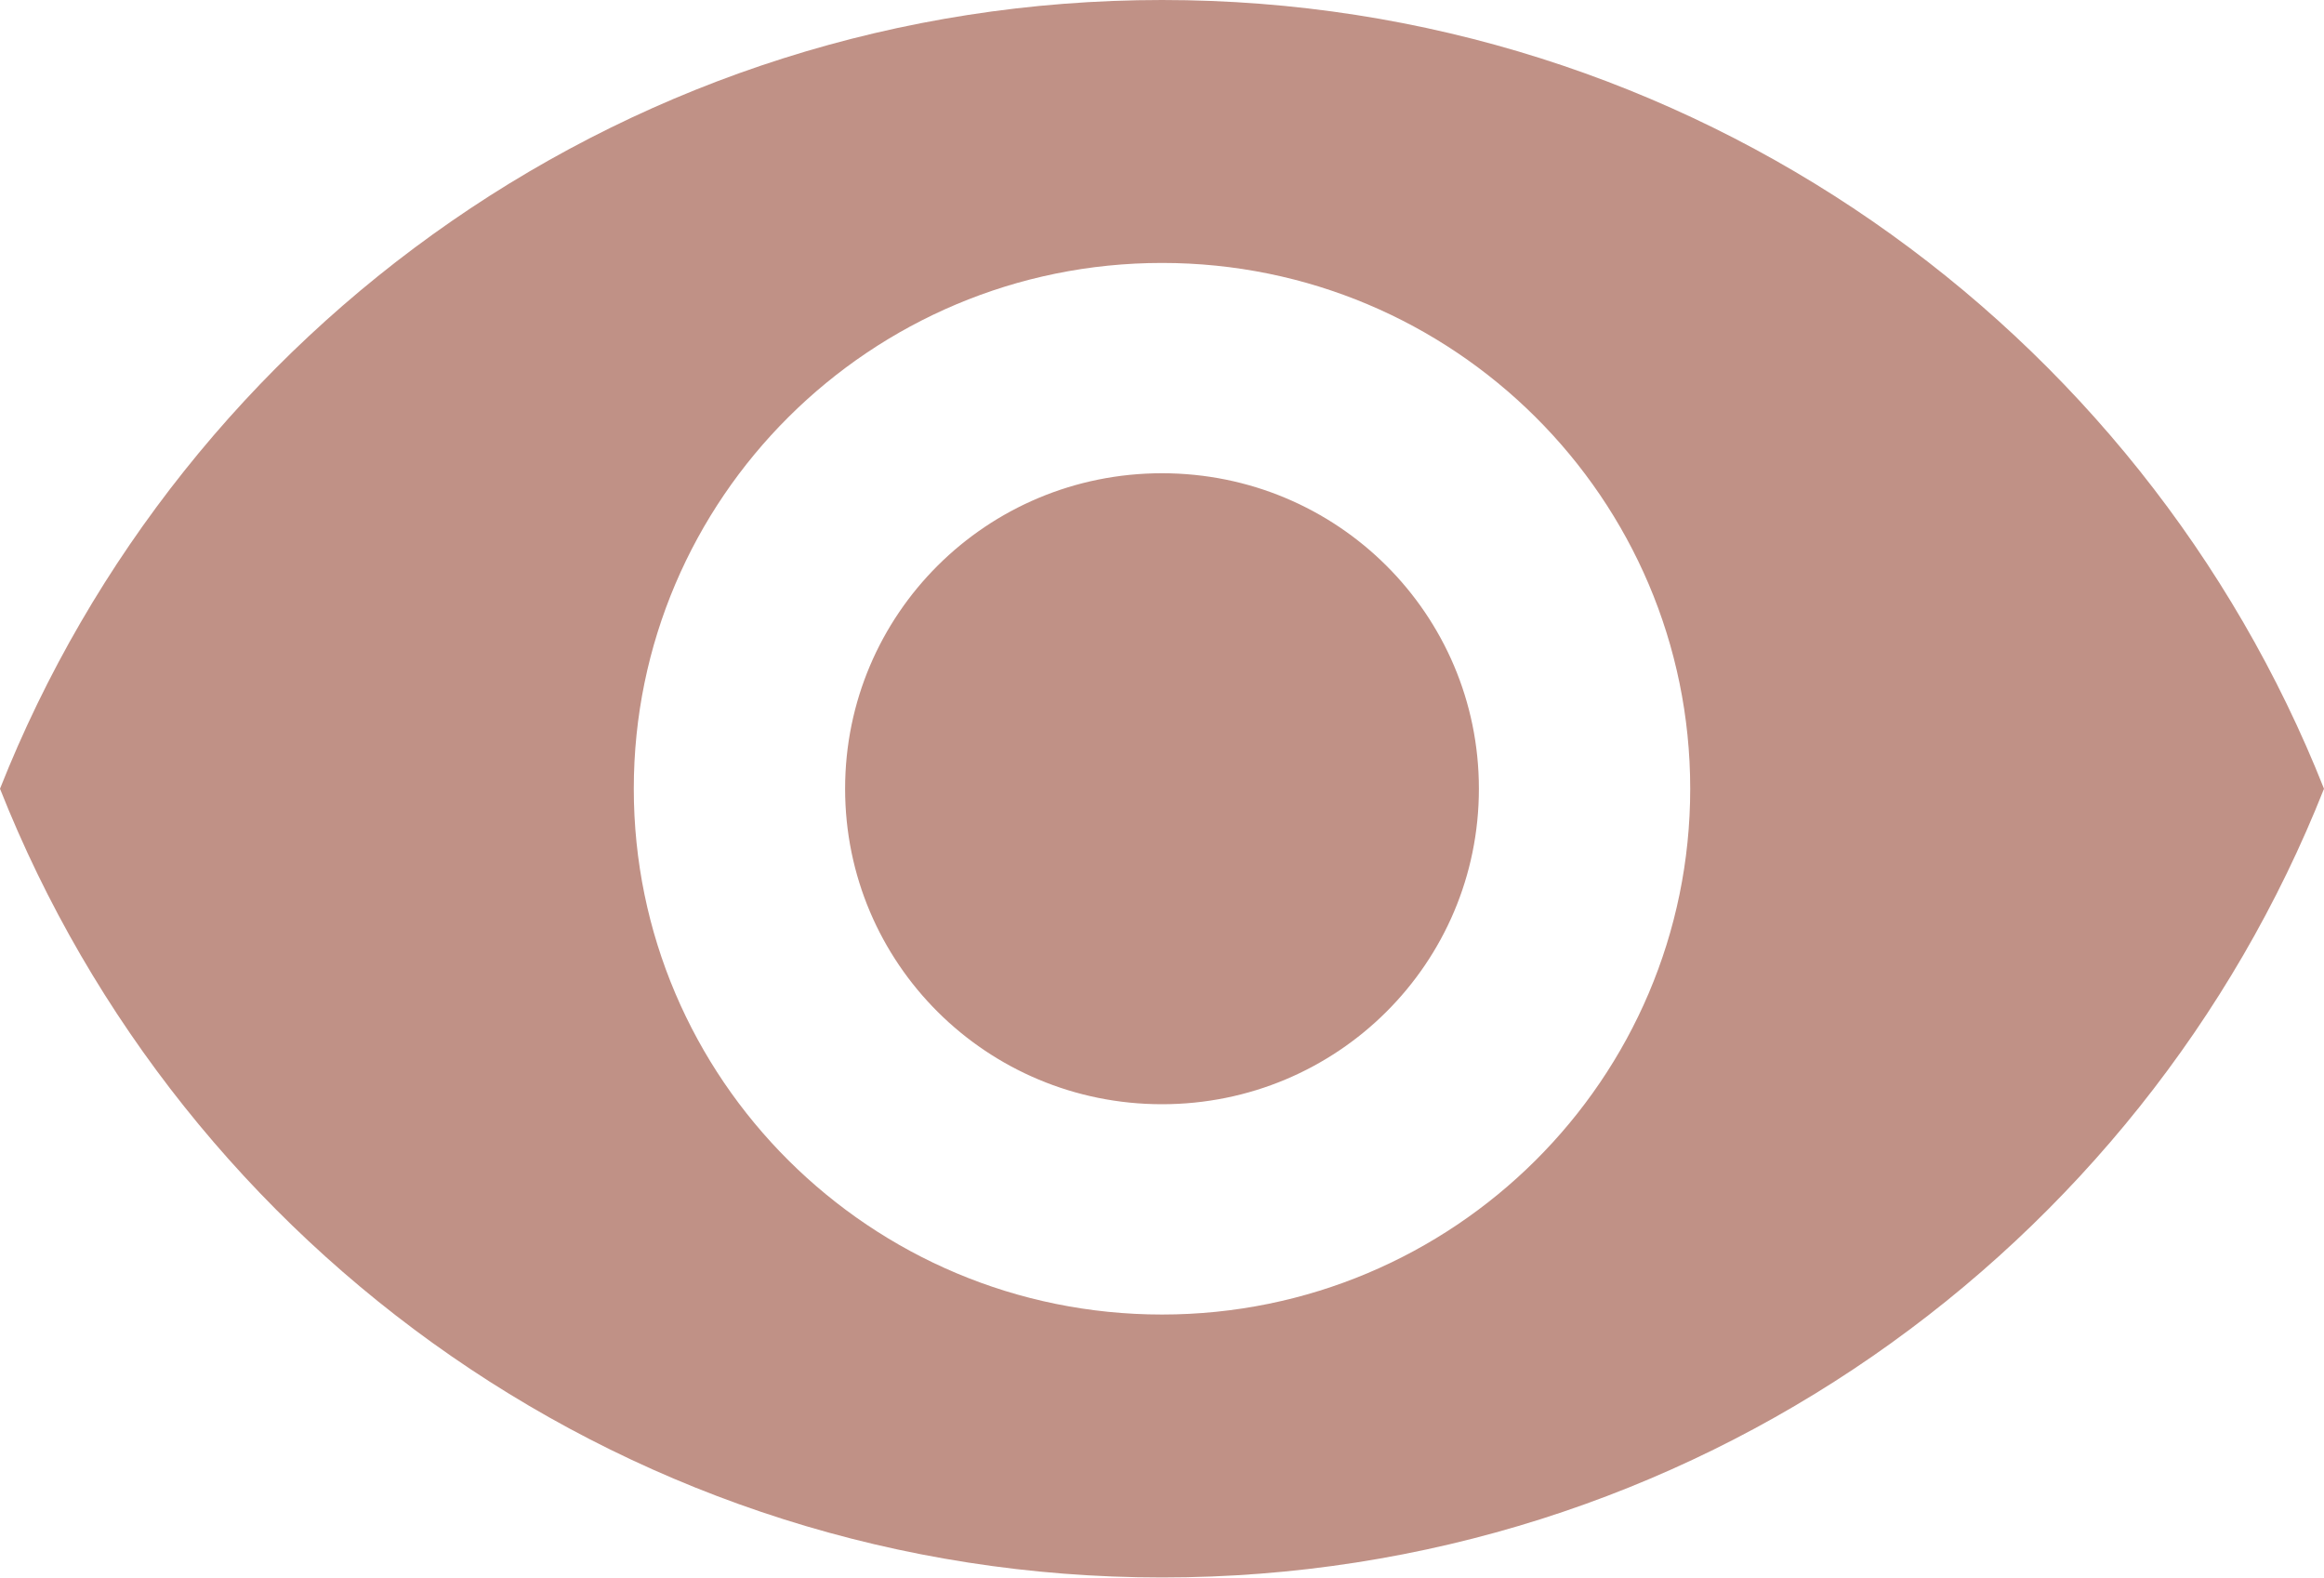
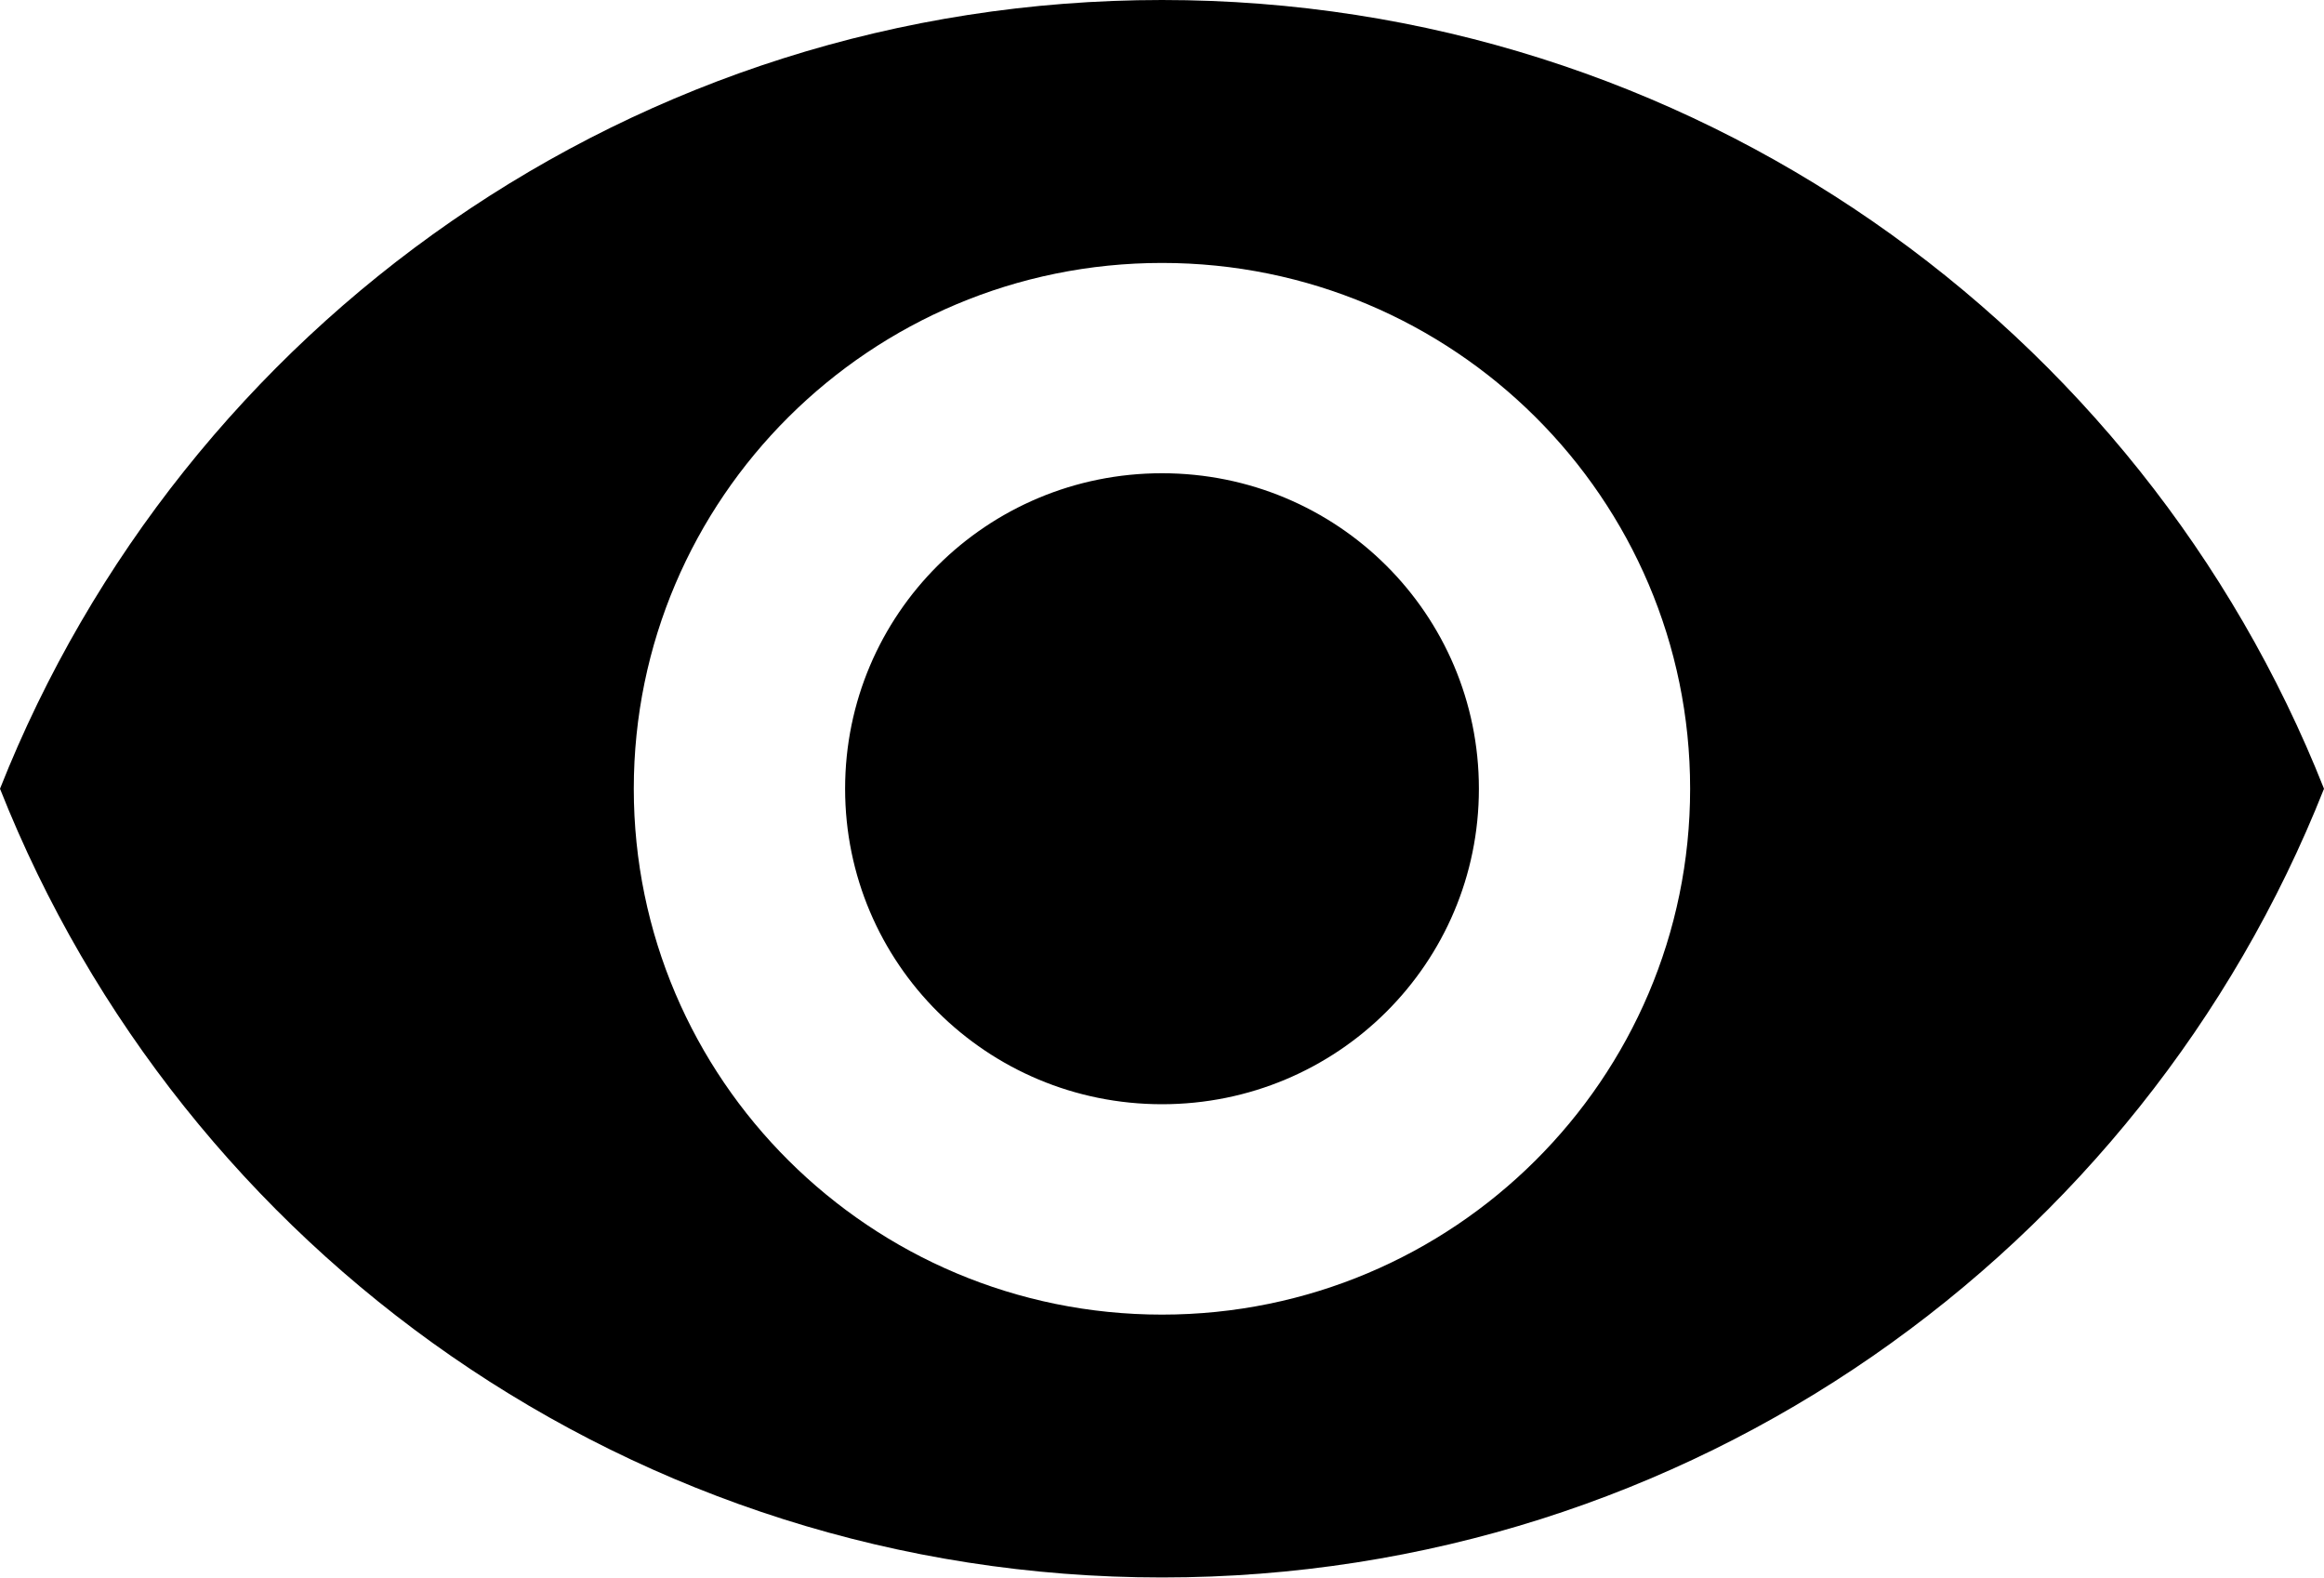
- <svg xmlns="http://www.w3.org/2000/svg" width="28" height="19" viewBox="0 0 28 19" fill="none">
-   <path d="M14 0C7.636 0 2.202 3.939 0 9.5C2.202 15.061 7.636 19 14 19C20.364 19 25.798 15.061 28 9.5C25.798 3.939 20.364 0 14 0ZM14 15.833C10.487 15.833 7.636 12.996 7.636 9.5C7.636 6.004 10.487 3.167 14 3.167C17.513 3.167 20.364 6.004 20.364 9.5C20.364 12.996 17.513 15.833 14 15.833ZM14 5.7C11.887 5.7 10.182 7.397 10.182 9.5C10.182 11.603 11.887 13.3 14 13.3C16.113 13.3 17.818 11.603 17.818 9.5C17.818 7.397 16.113 5.7 14 5.7Z" fill="#C09186" />
+ <svg xmlns="http://www.w3.org/2000/svg" version="1.1" id="Layer_1" x="0px" y="0px" width="28px" height="19px" viewBox="0 0 28 19" enable-background="new 0 0 28 19" xml:space="preserve">
+   <path d="M14,0C7.636,0,2.202,3.939,0,9.5C2.202,15.061,7.636,19,14,19c6.363,0,11.799-3.939,14-9.5C25.799,3.939,20.363,0,14,0z   M14,15.834c-3.513,0-6.364-2.838-6.364-6.334S10.487,3.167,14,3.167s6.363,2.837,6.363,6.333S17.513,15.834,14,15.834z M14,5.7  c-2.113,0-3.818,1.697-3.818,3.8s1.706,3.8,3.818,3.8c2.113,0,3.818-1.697,3.818-3.8S16.113,5.7,14,5.7z" />
</svg>
